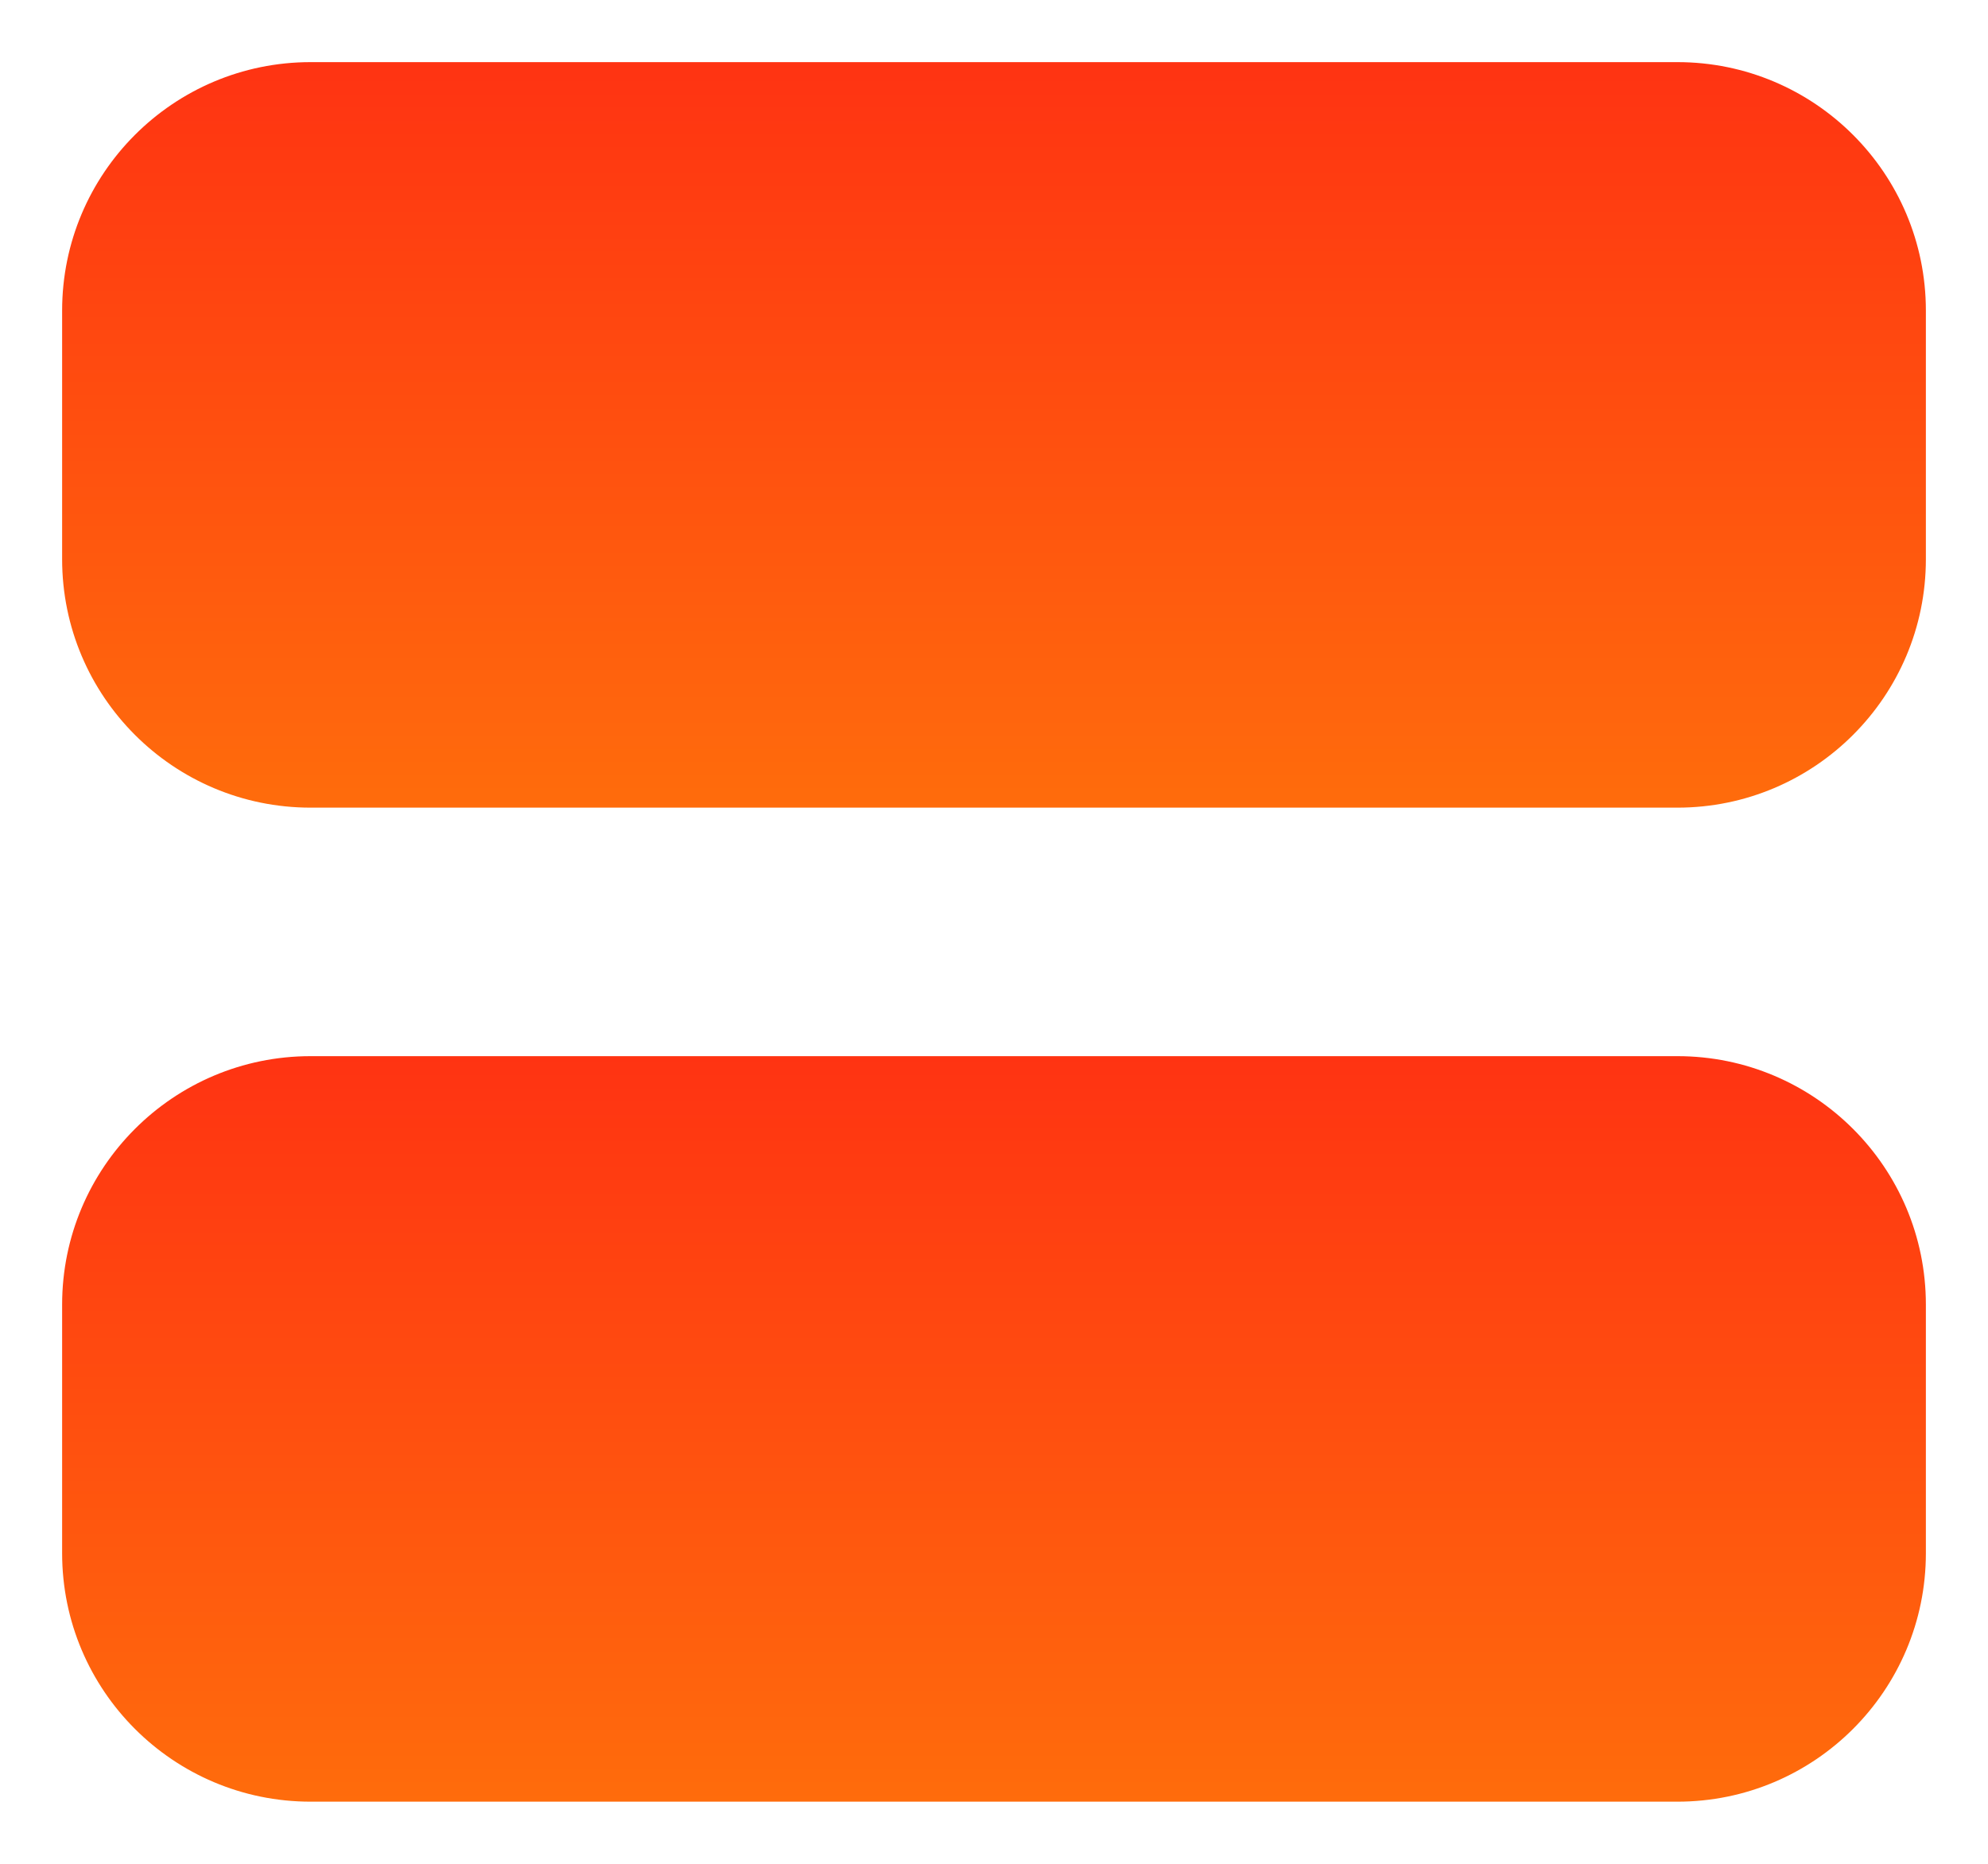
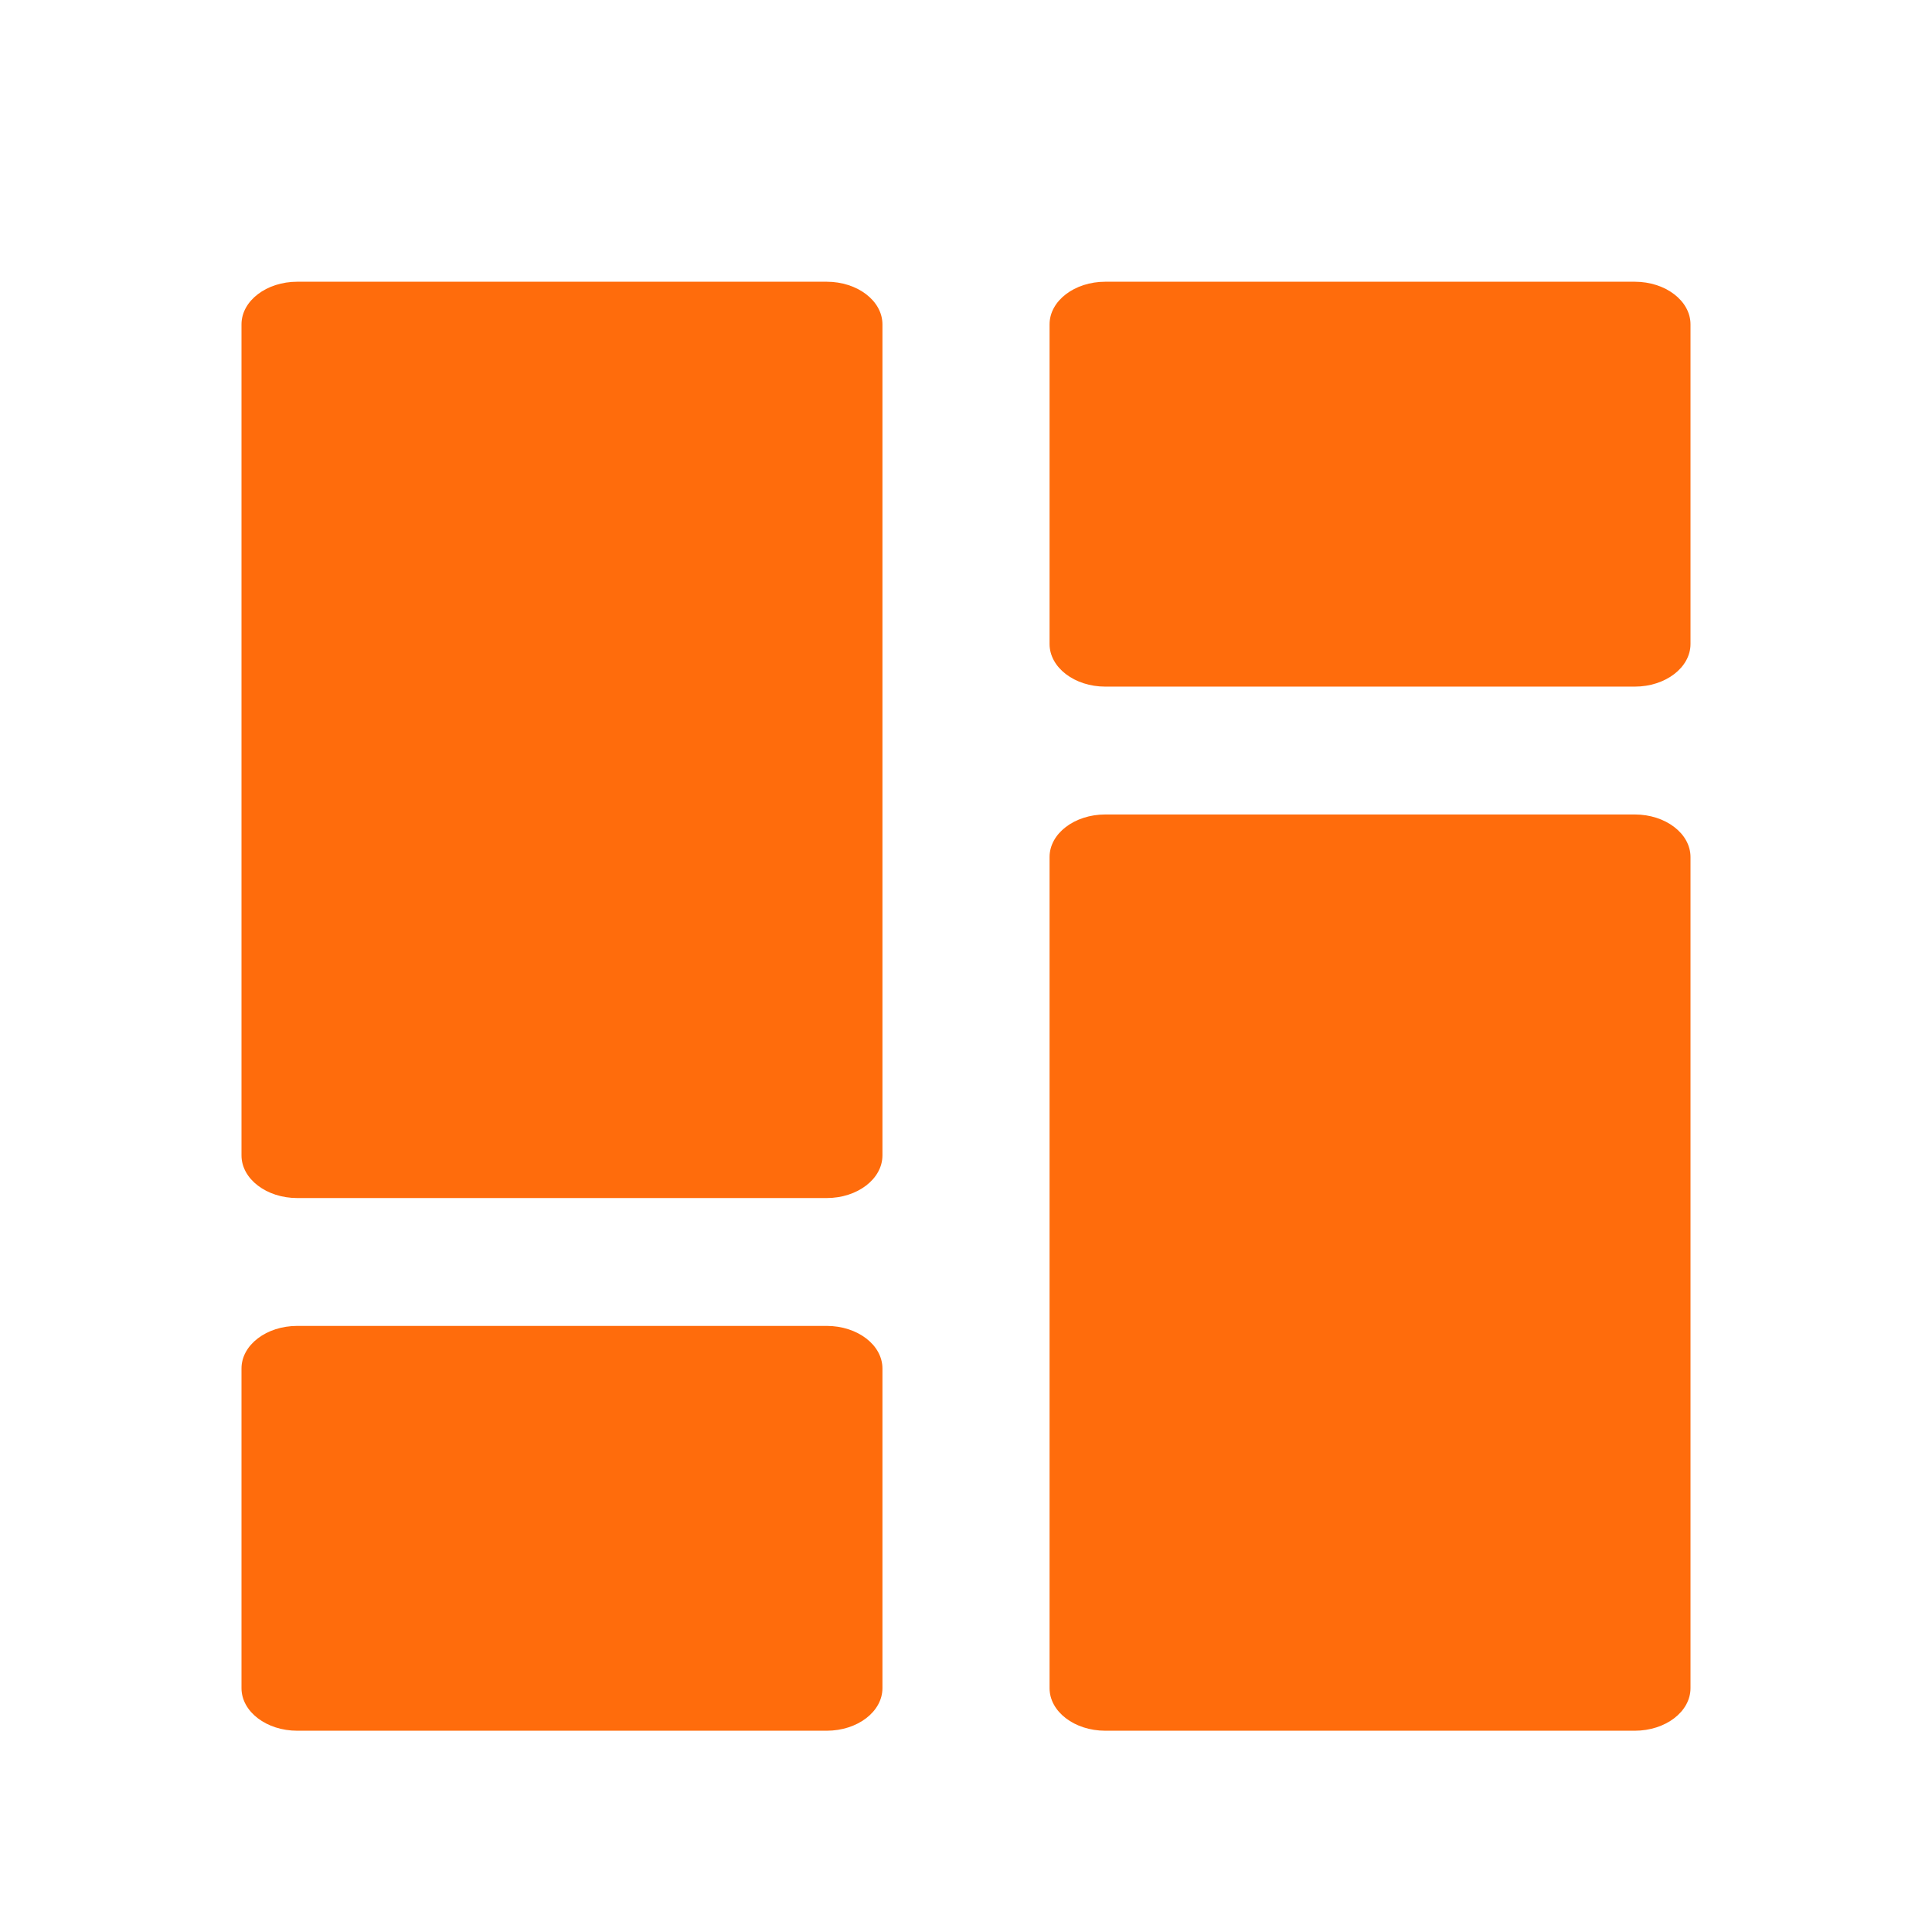
- <svg xmlns="http://www.w3.org/2000/svg" width="16" height="15" viewBox="0 0 16 15" fill="none">
-   <rect x="0.5" y="8.5" width="15" height="6" rx="2" fill="url(#paint0_linear_5836_37358)" />
-   <rect x="0.5" y="0.5" width="15" height="6" rx="2" fill="url(#paint1_linear_5836_37358)" />
-   <defs>
-     <linearGradient id="paint0_linear_5836_37358" x1="8" y1="8.5" x2="8" y2="14.5" gradientUnits="userSpaceOnUse">
-       <stop stop-color="#FF3312" />
-       <stop offset="1" stop-color="#FF6C0C" />
-     </linearGradient>
-     <linearGradient id="paint1_linear_5836_37358" x1="8" y1="0.5" x2="8" y2="6.5" gradientUnits="userSpaceOnUse">
-       <stop stop-color="#FF3312" />
-       <stop offset="1" stop-color="#FF6C0C" />
-     </linearGradient>
-   </defs>
+ <svg xmlns="http://www.w3.org/2000/svg" width="28" height="28" viewBox="0 0 28 28" fill="none">
+   <path fill-rule="evenodd" clip-rule="evenodd" d="M16.019 4.083H23.692C24.138 4.083 24.5 4.36 24.5 4.701V9.333C24.5 9.674 24.138 9.951 23.692 9.951H16.019C15.573 9.951 15.211 9.674 15.211 9.333V4.701C15.211 4.36 15.573 4.083 16.019 4.083ZM16.019 11.804H23.692C24.138 11.804 24.5 12.08 24.5 12.421V24.466C24.5 24.807 24.138 25.083 23.692 25.083H16.019C15.573 25.083 15.211 24.807 15.211 24.466V12.421C15.211 12.08 15.573 11.804 16.019 11.804ZM4.308 19.216H11.981C12.427 19.216 12.789 19.492 12.789 19.833V24.466C12.789 24.807 12.427 25.083 11.981 25.083H4.308C3.862 25.083 3.5 24.807 3.5 24.466V19.833C3.5 19.492 3.862 19.216 4.308 19.216ZM4.308 4.083H11.981C12.427 4.083 12.789 4.36 12.789 4.701V16.745C12.789 17.086 12.427 17.363 11.981 17.363H4.308C3.862 17.363 3.5 17.086 3.5 16.745V4.701C3.5 4.36 3.862 4.083 4.308 4.083Z" fill="#FF6C0C" />
</svg>
